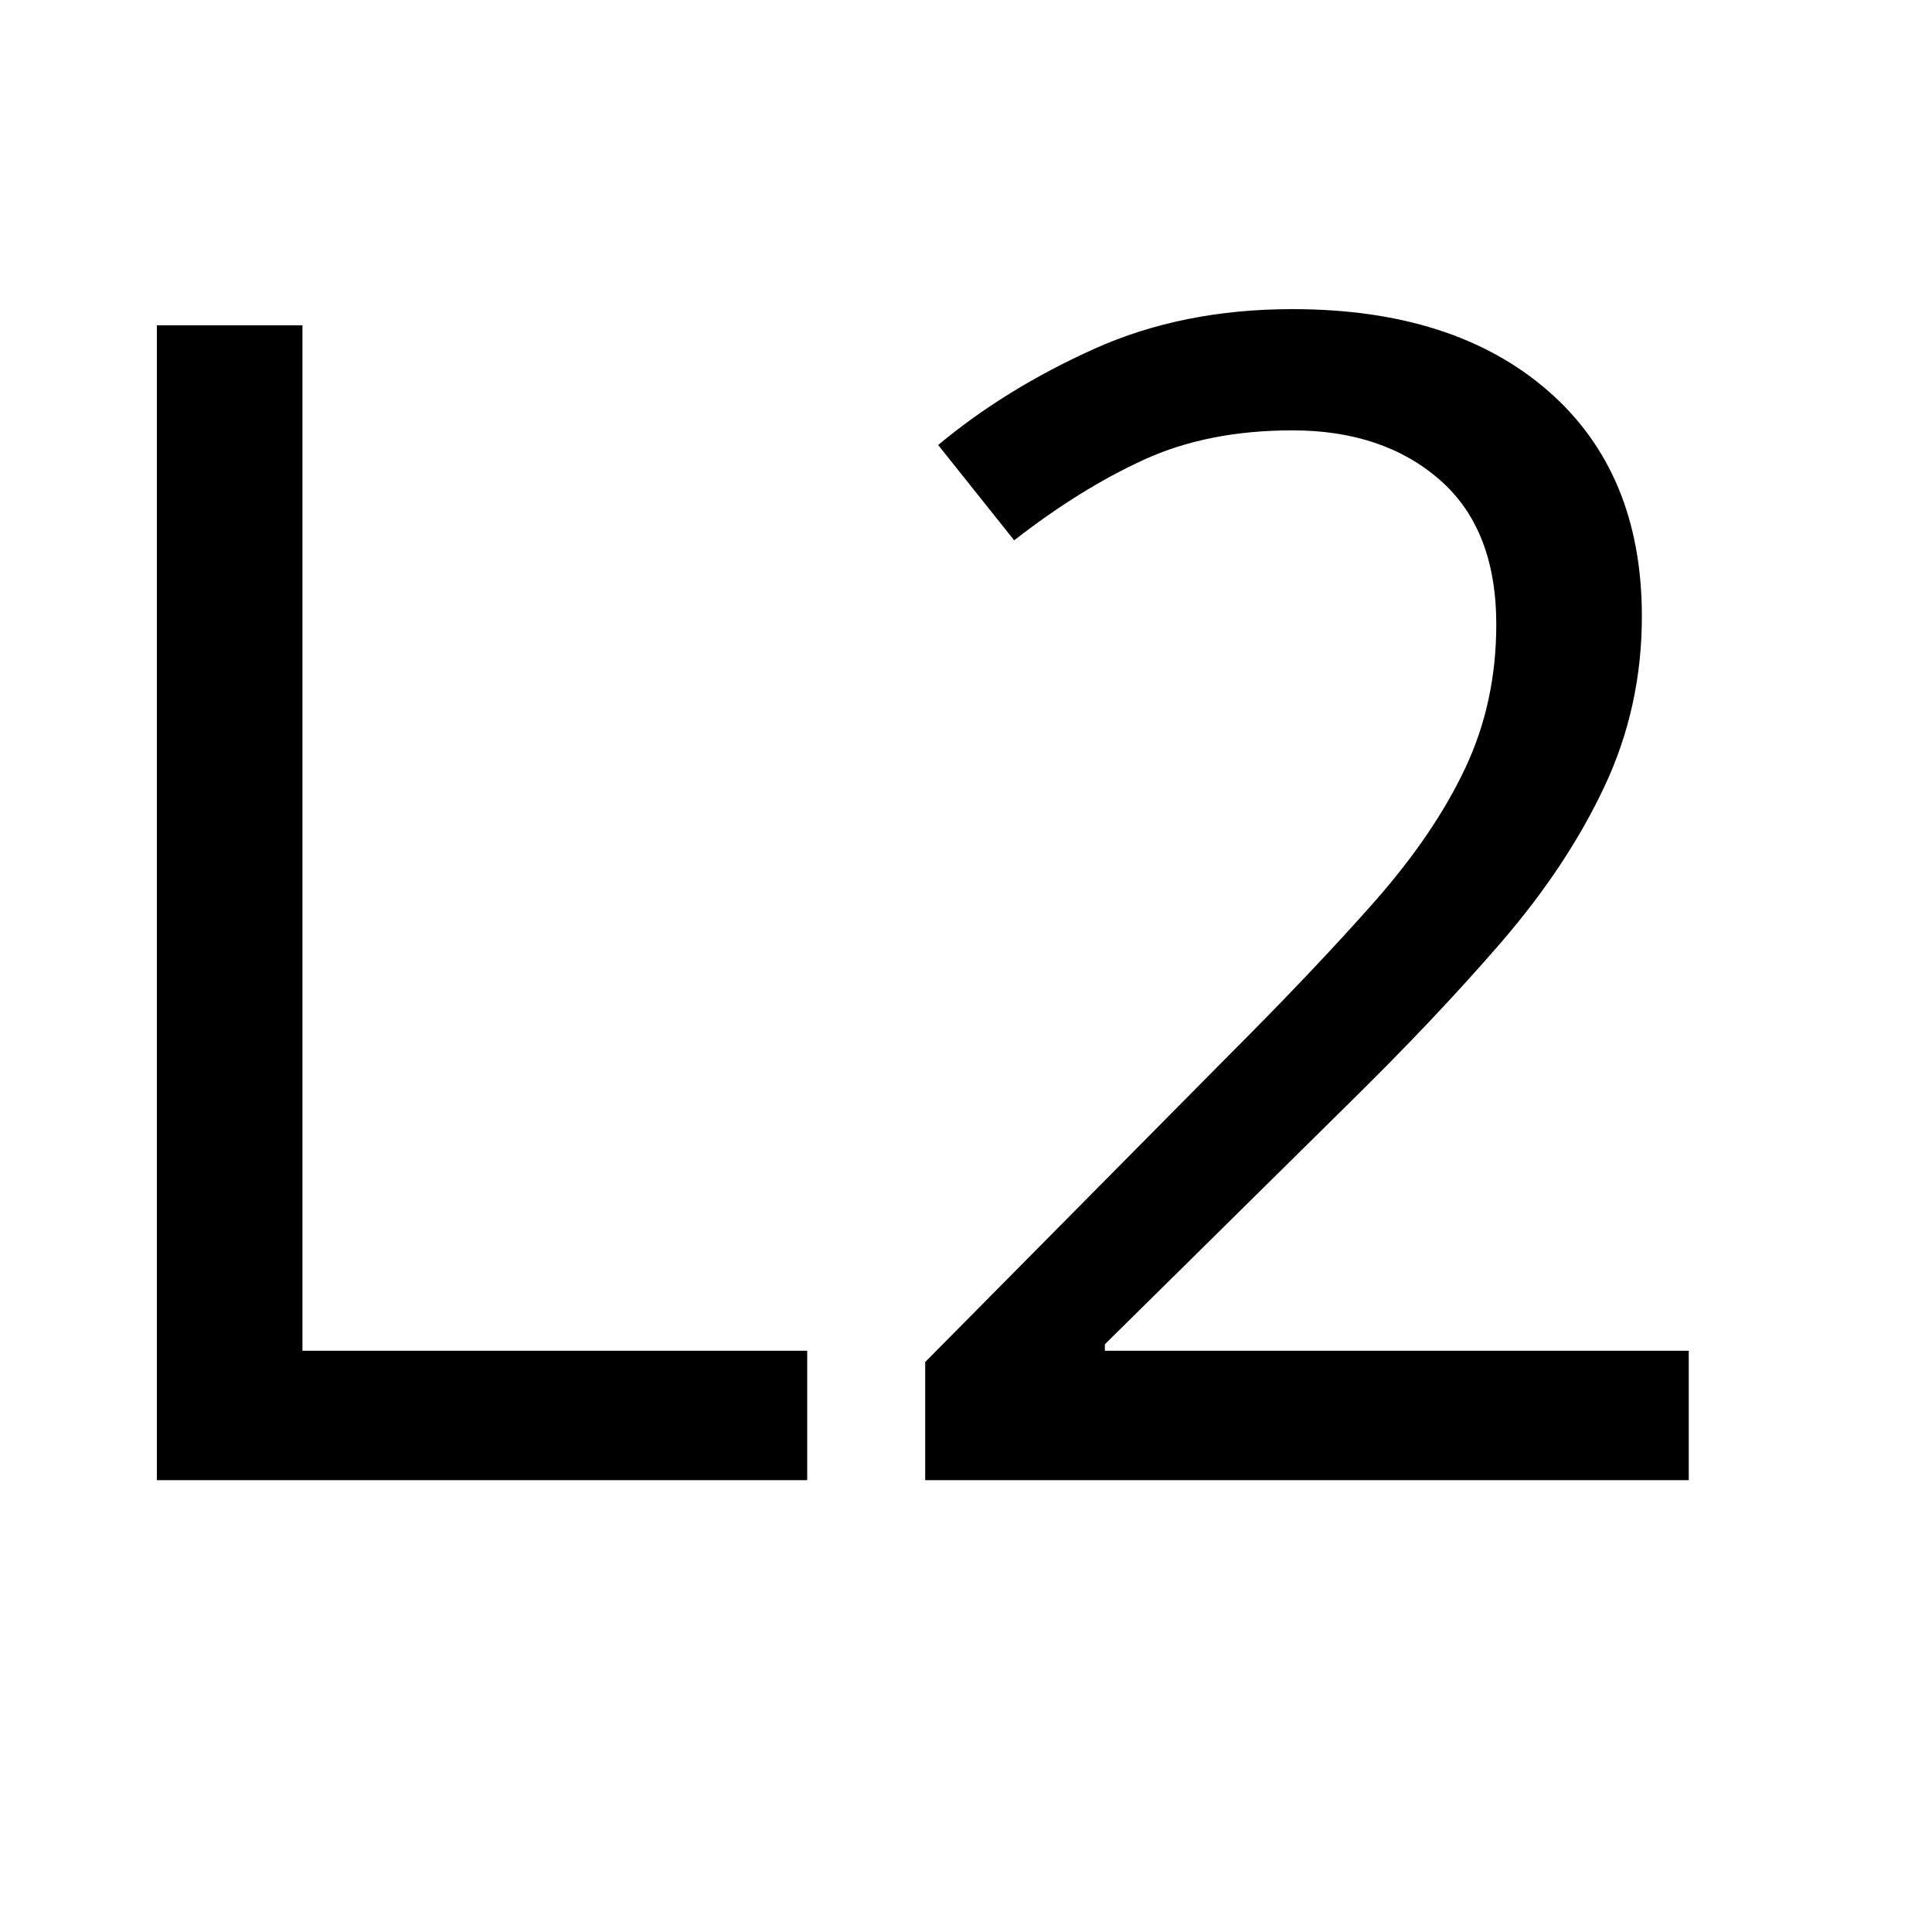
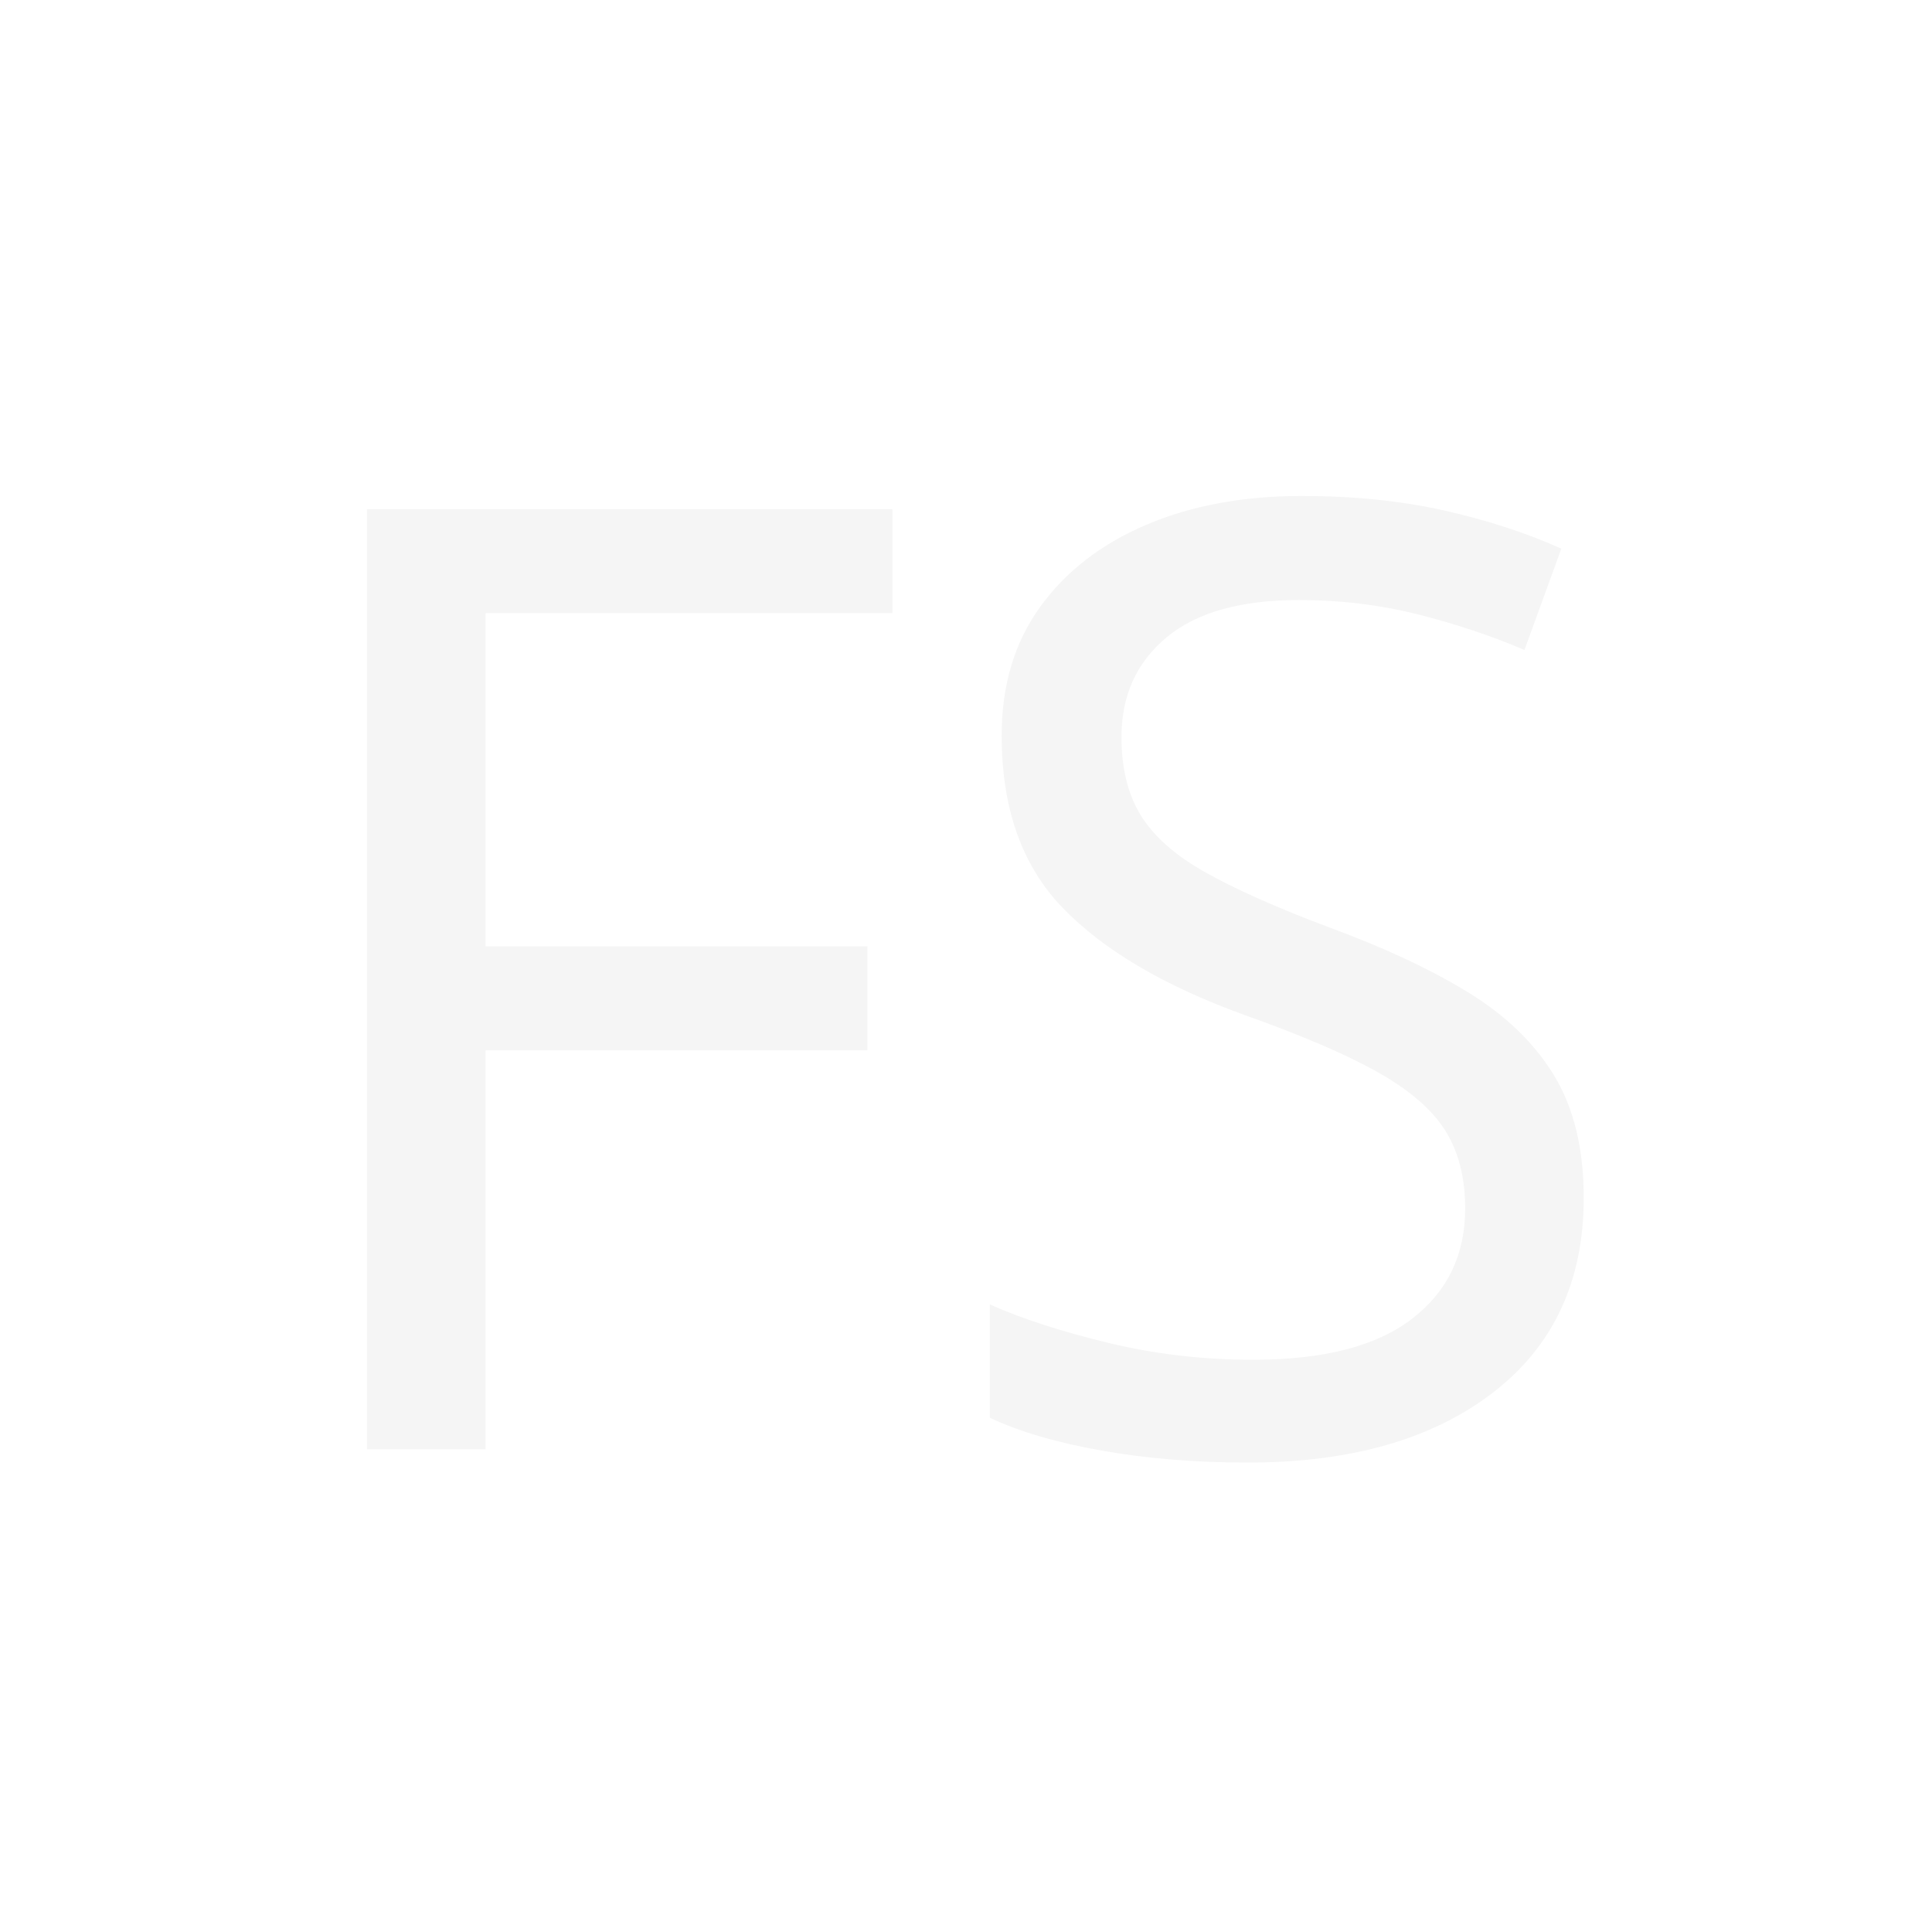
<svg xmlns="http://www.w3.org/2000/svg" version="1.1" id="Layer_1" x="0px" y="0px" viewBox="0 0 214.4 214.4" style="enable-background:new 0 0 214.4 214.4;" xml:space="preserve">
  <style type="text/css">
- 	.st0{font-family:'TrebuchetMS-Bold';}
- 	.st1{font-size:179.507px;}
+ 	.st0{fill:#f5f5f5;}
+ 	.st1{font-family:'LucidaGrande';}
+ 	.st2{font-size:146.121px;}
</style>
-   <text transform="matrix(1 0 0 1 0 164.2578)" class="st0 st1">L2</text>
+   <text transform="matrix(1 0 0 1 26.5552 160.8359)" class="st0 st1 st2">FS</text>
</svg>
